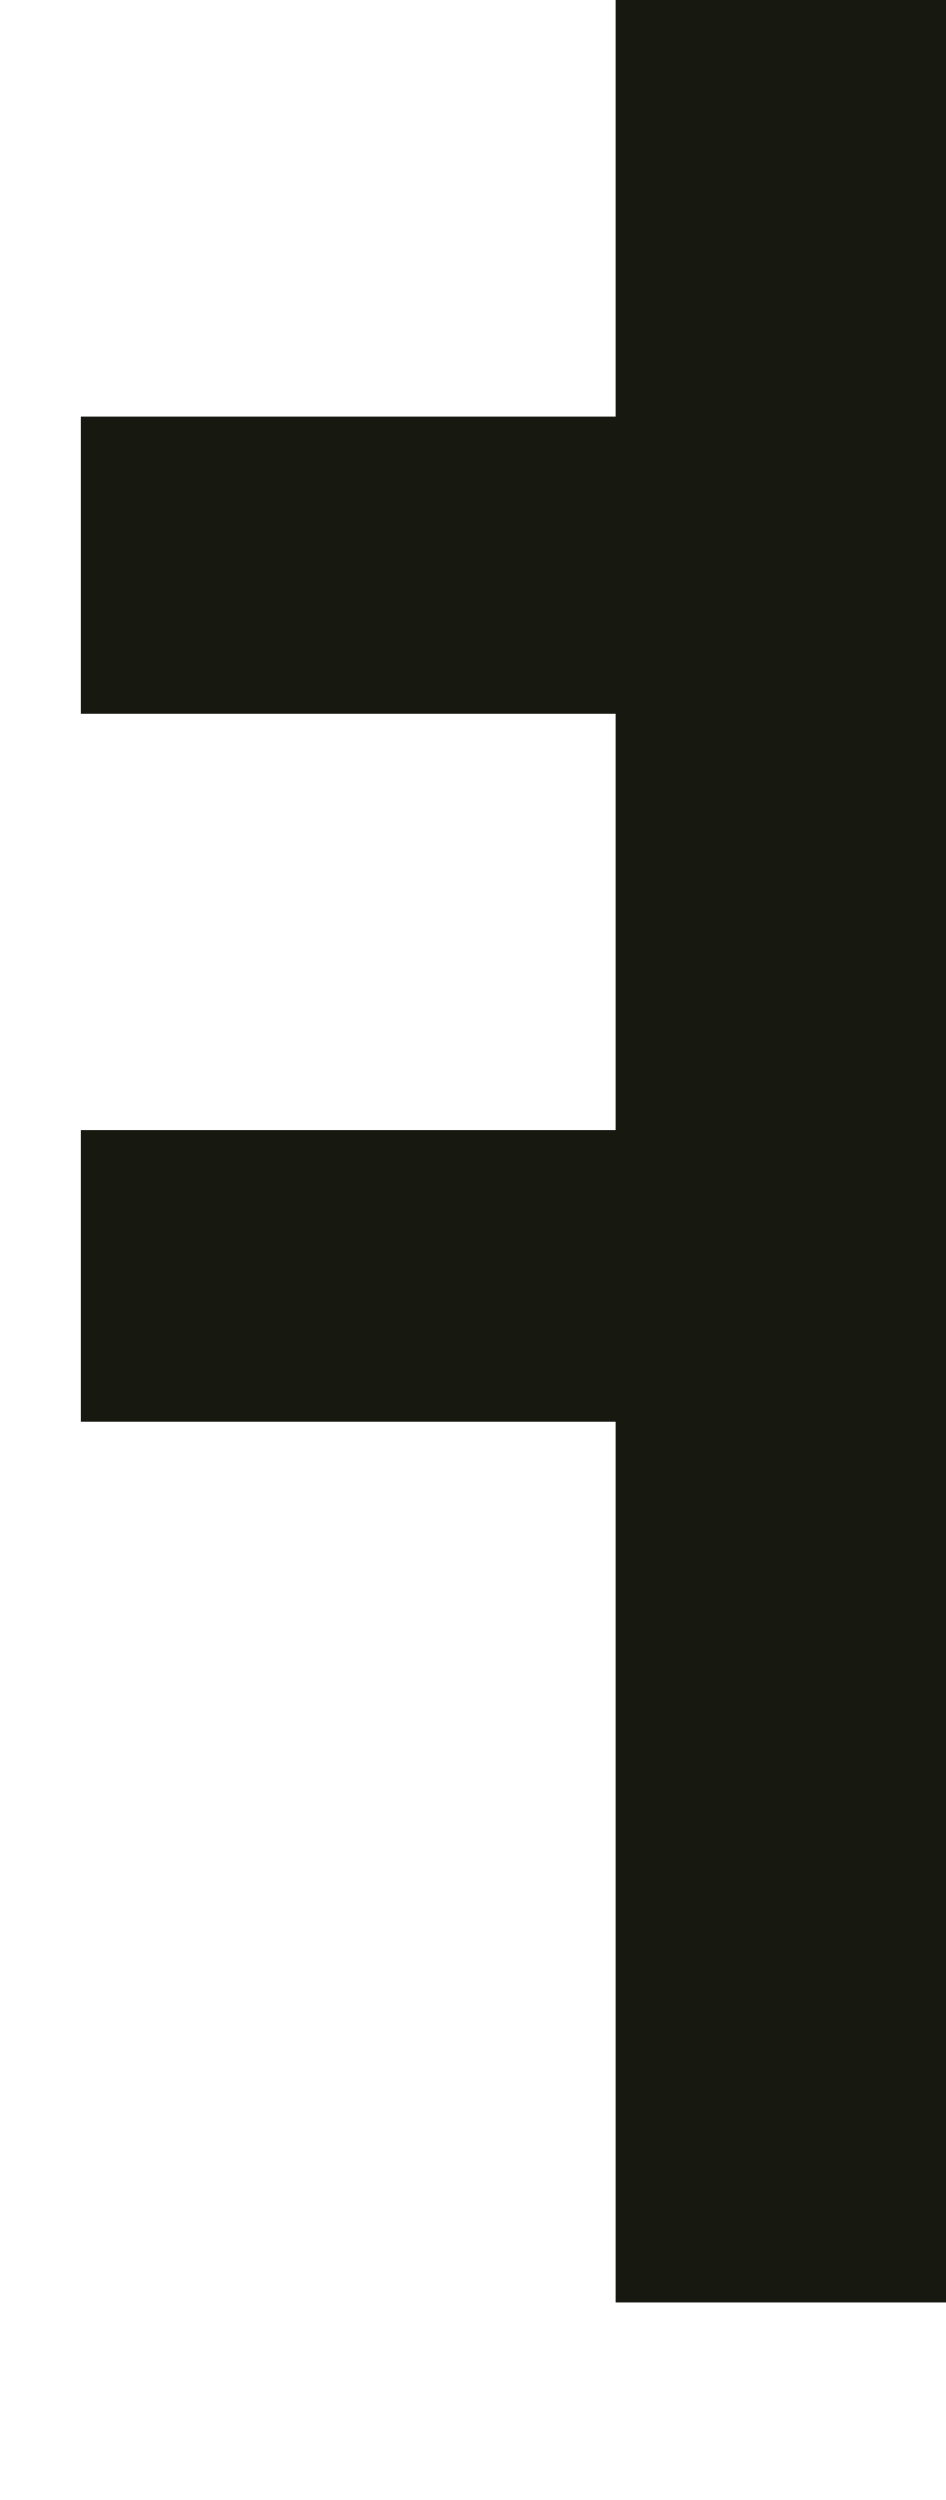
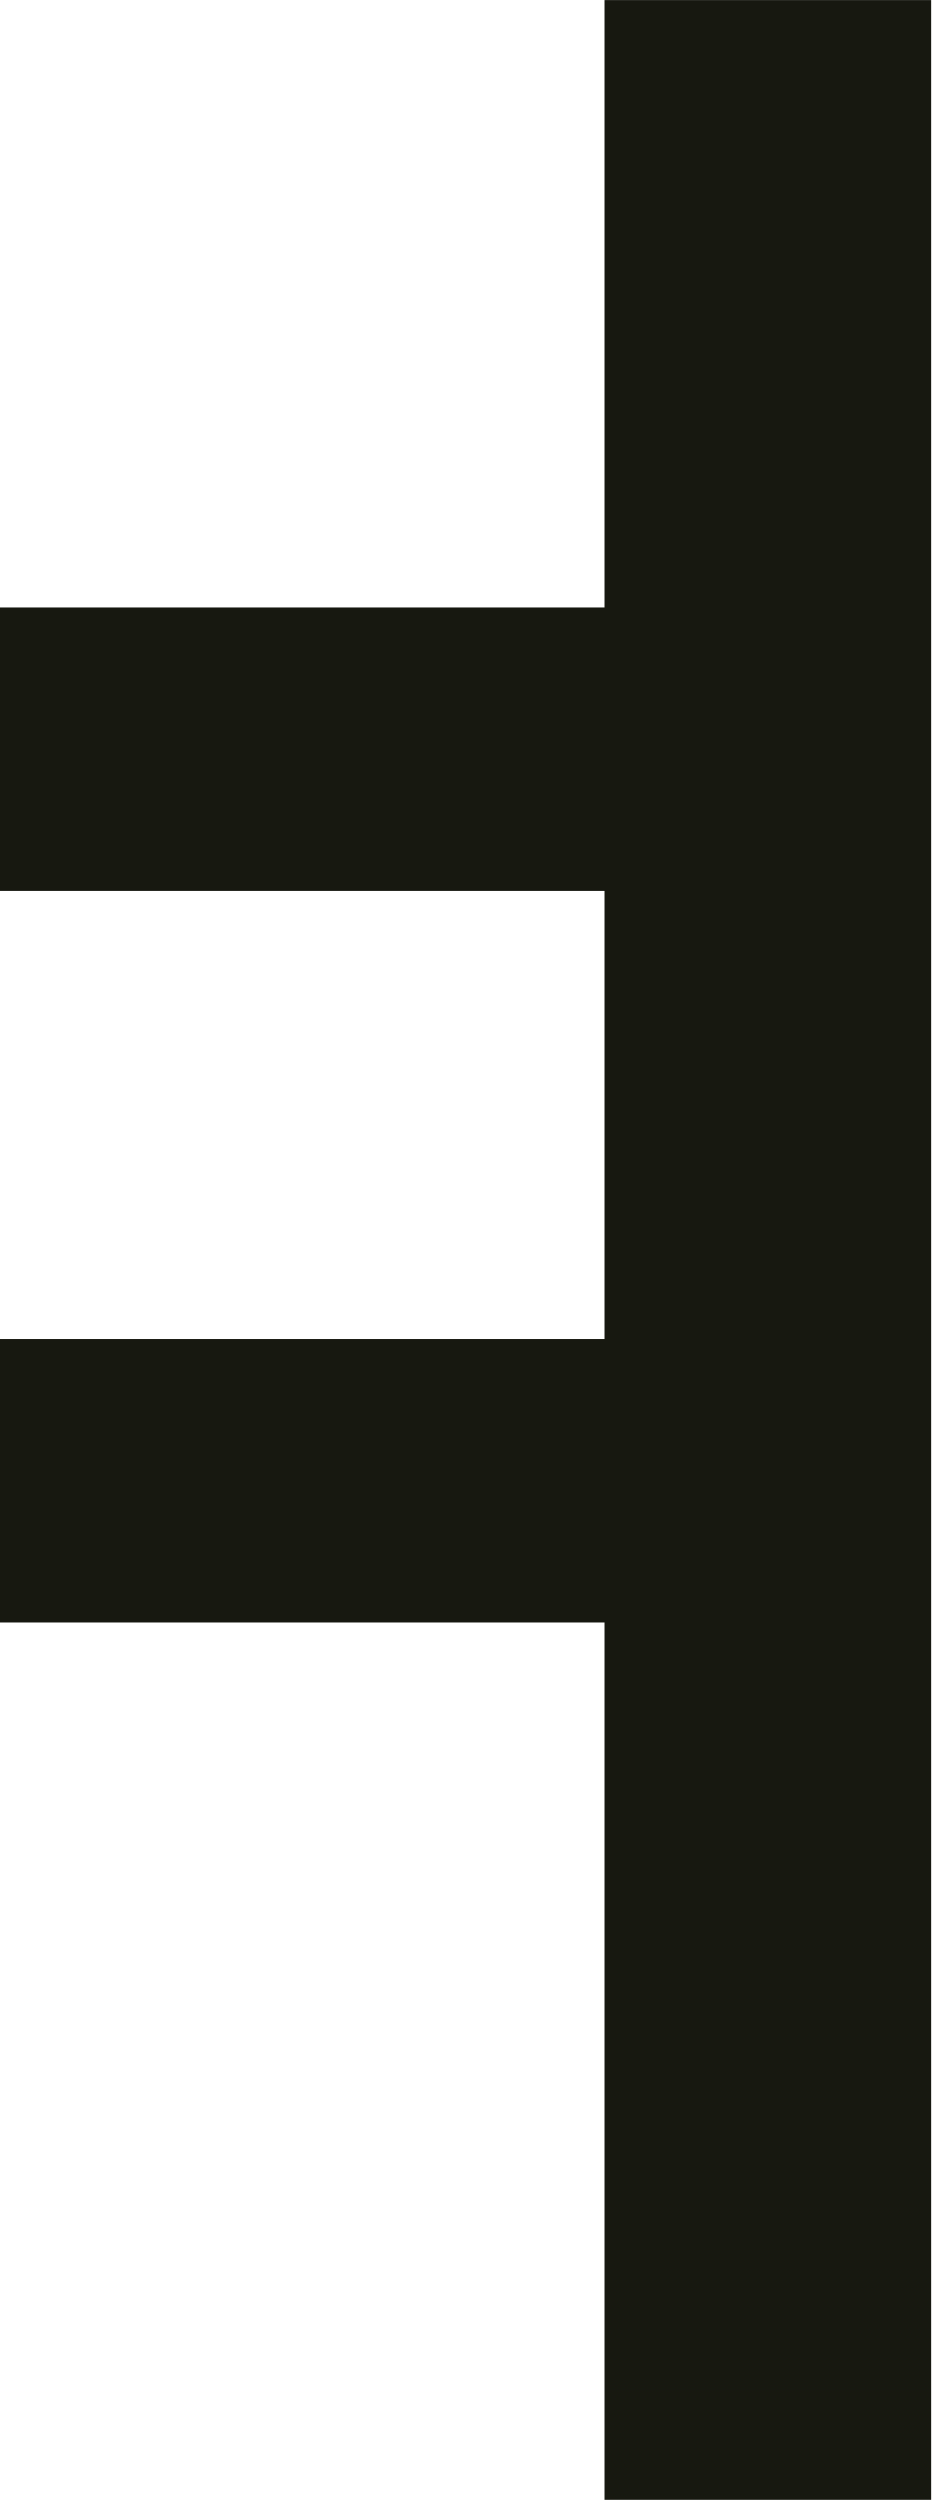
- <svg xmlns="http://www.w3.org/2000/svg" width="70" height="185" viewBox="0 0 70 185">
+ <svg xmlns="http://www.w3.org/2000/svg" width="69" height="185.219" viewBox="0 0 69 185.219">
  <defs>
    <style>
      .cls-1 {
-         font-size: 121.177px;
        fill: #171810;
-         font-family: NanumBarunGothic;
-         font-weight: 700;
+         fill-rule: evenodd;
      }
    </style>
  </defs>
-   <text id="_" data-name="ㅕ" class="cls-1" transform="translate(-52 152.799) scale(1.65)">ㅕ</text>
+   <path id="_" data-name="ㅕ" class="cls-1" d="M805.6,715.8h24.2V530.6H805.6v45H760.8v21h44.8v33.2H760.8v21h44.8v65Z" transform="translate(-760.813 -530.594)" />
</svg>
